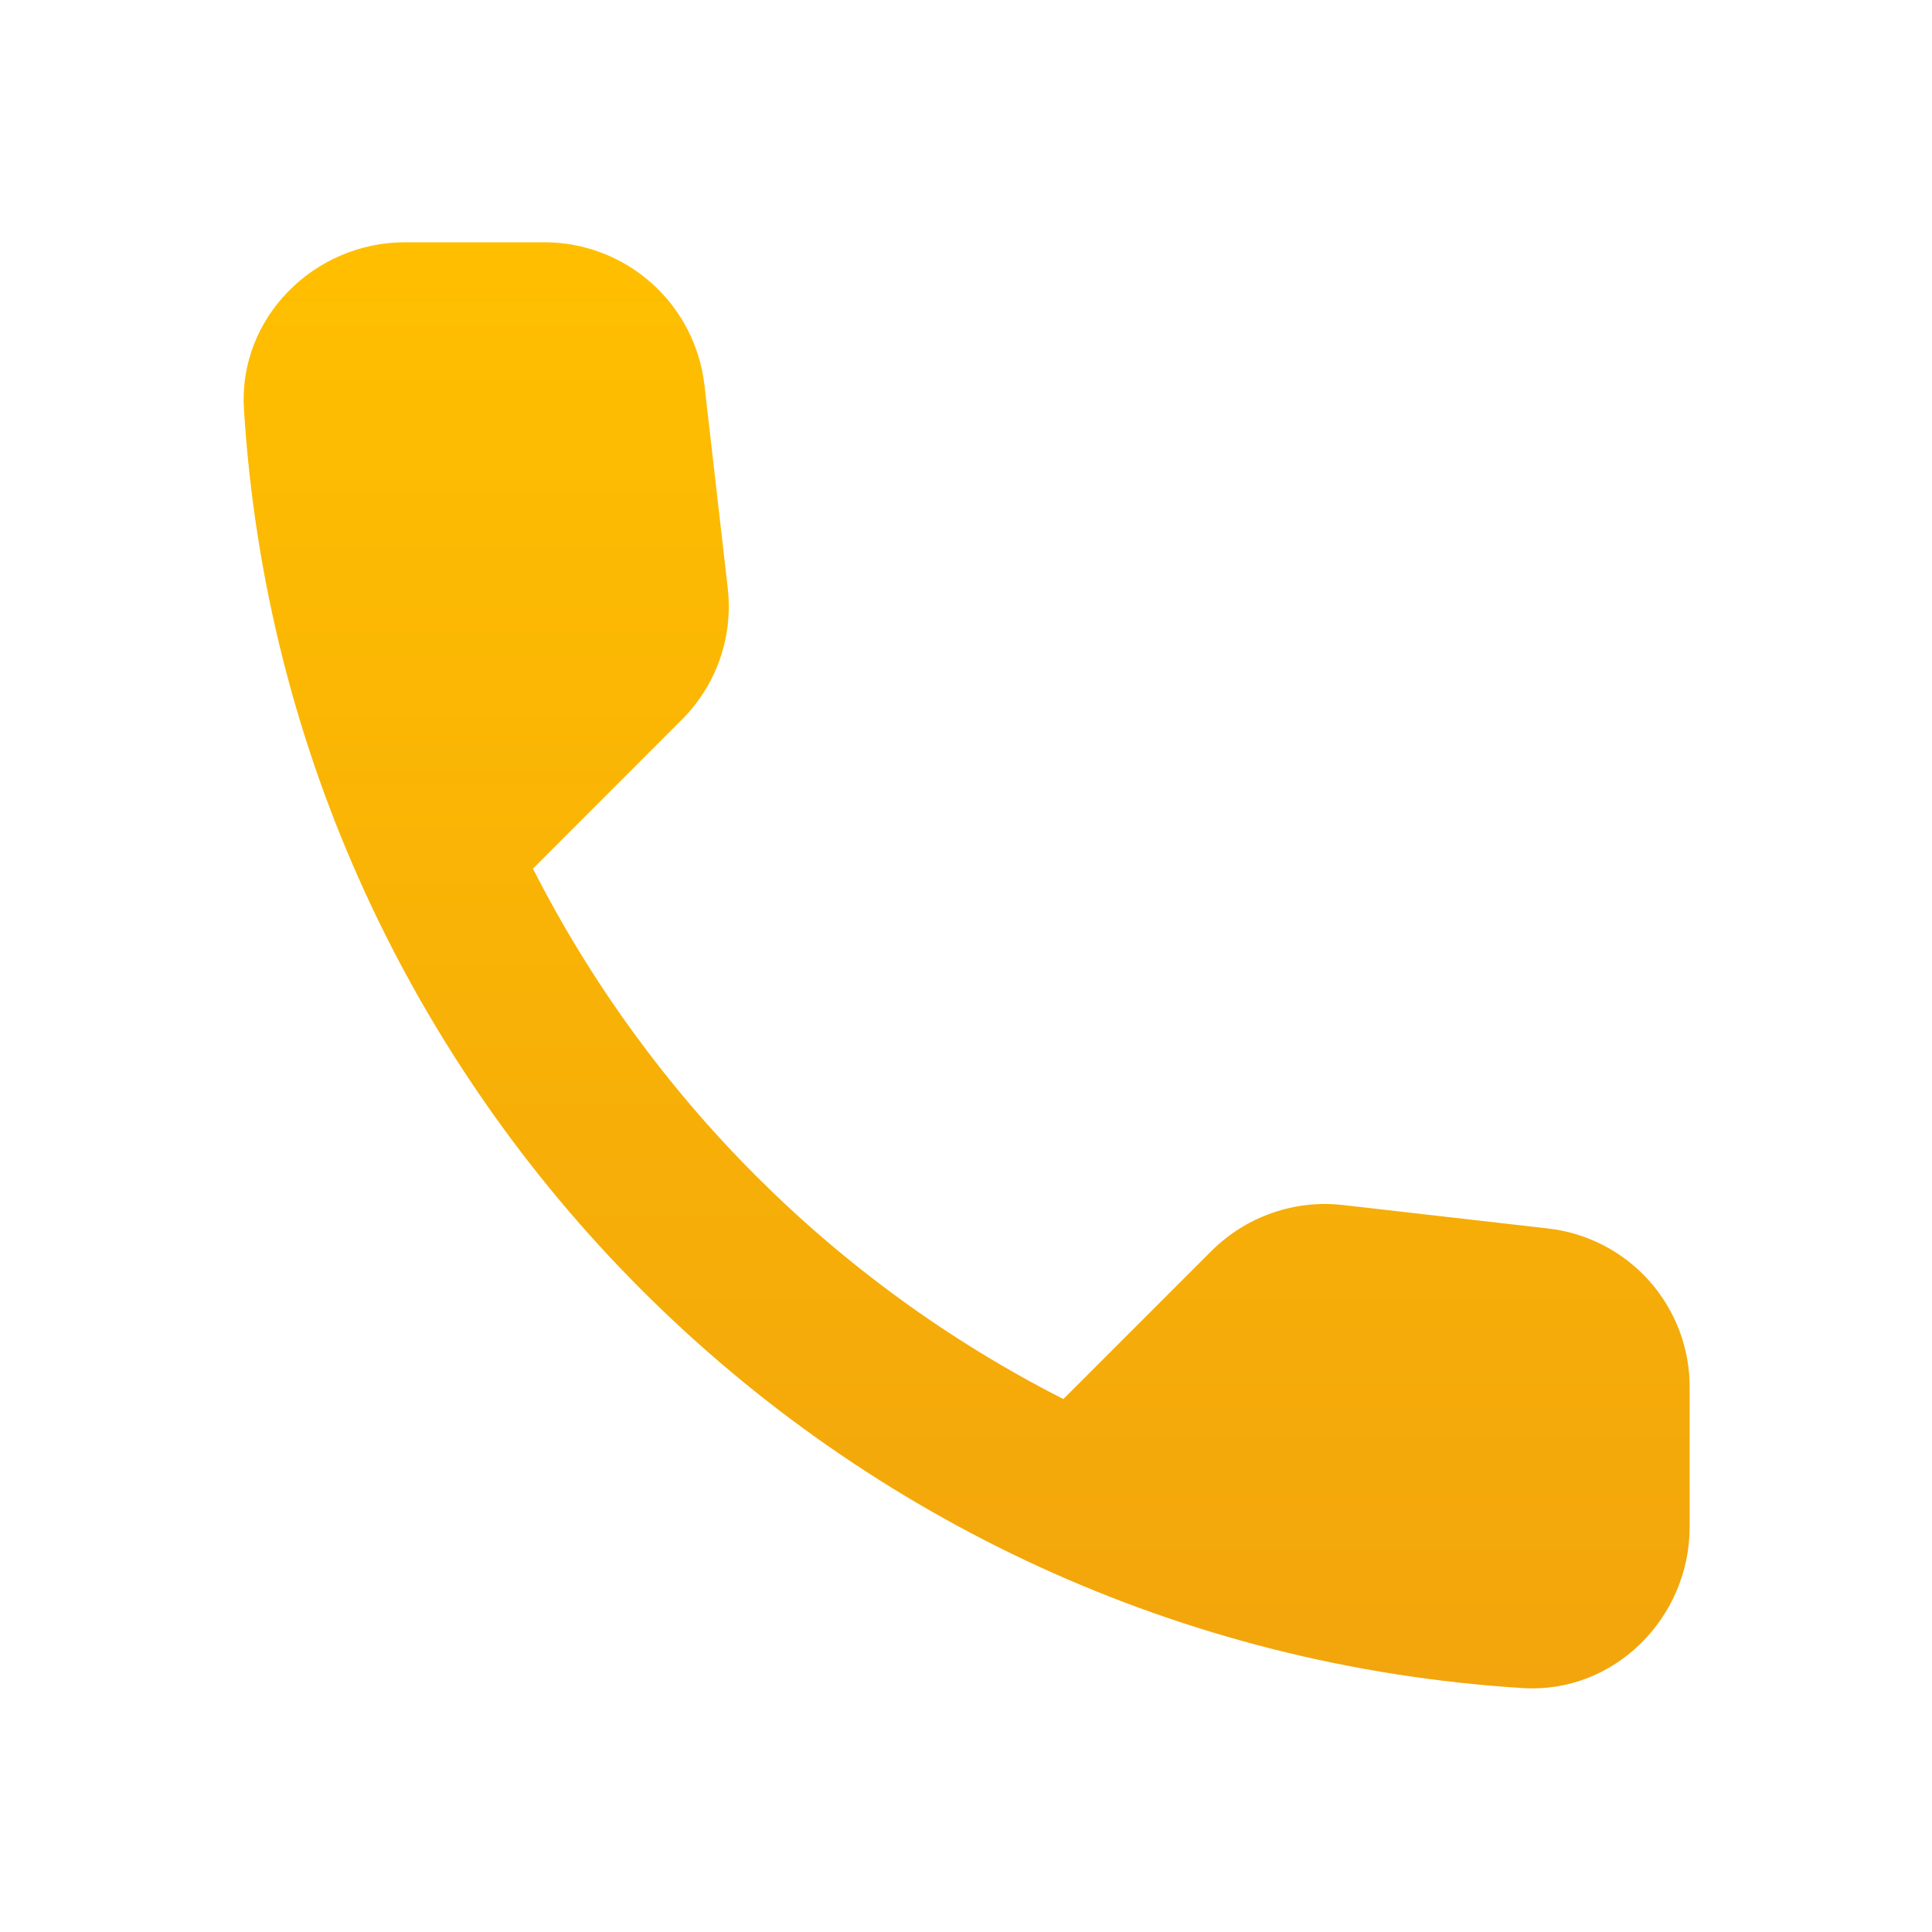
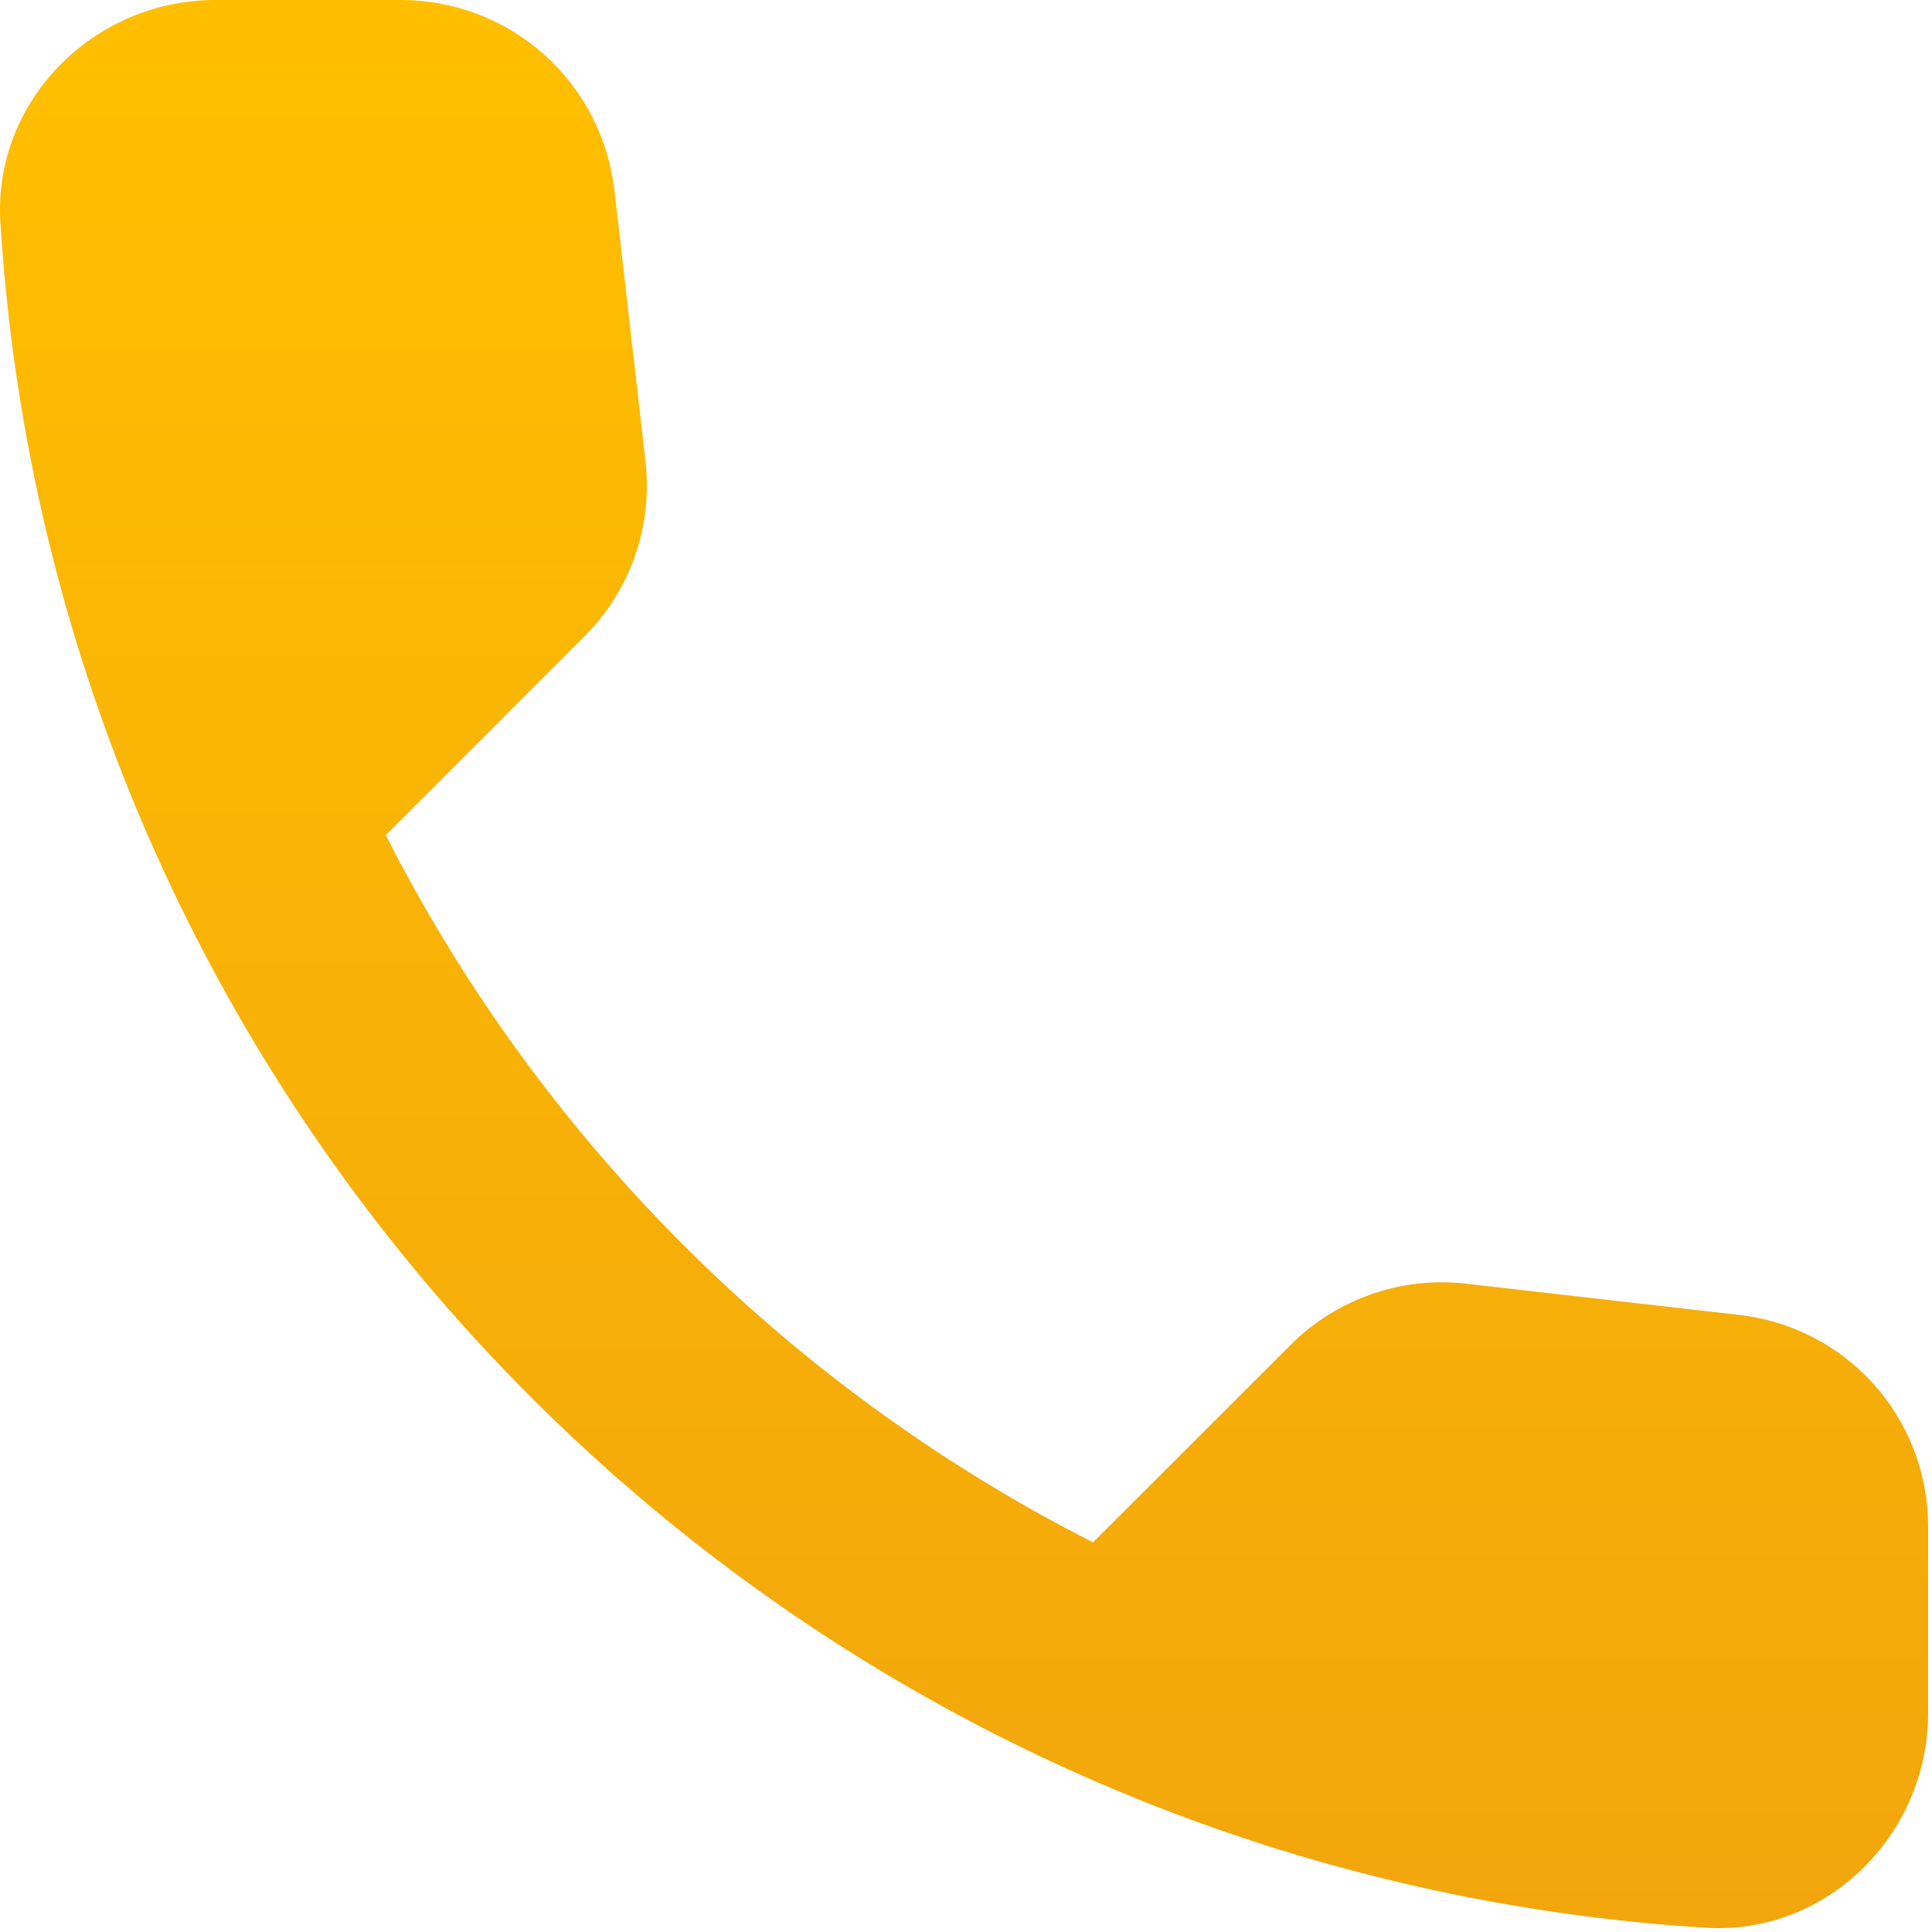
- <svg xmlns="http://www.w3.org/2000/svg" width="20" height="20" viewBox="0 0 20 20" fill="none">
-   <path d="M16.024 12.717L13.908 12.475C13.659 12.446 13.407 12.473 13.17 12.556C12.933 12.638 12.719 12.773 12.541 12.95L11.008 14.483C8.642 13.28 6.72 11.357 5.517 8.992L7.058 7.45C7.417 7.092 7.592 6.592 7.533 6.083L7.292 3.983C7.244 3.576 7.049 3.201 6.743 2.929C6.437 2.657 6.042 2.507 5.633 2.508H4.192C3.25 2.508 2.467 3.292 2.525 4.233C2.967 11.35 8.658 17.033 15.767 17.475C16.707 17.533 17.491 16.75 17.491 15.808V14.367C17.494 13.959 17.345 13.566 17.074 13.261C16.803 12.956 16.43 12.763 16.024 12.717Z" fill="url(#paint0_linear_32:367)" />
+ <svg xmlns="http://www.w3.org/2000/svg" width="15" height="15" viewBox="0 0 15 15" fill="none">
+   <path d="M13.503 10.209L11.386 9.967C11.137 9.938 10.885 9.965 10.649 10.048C10.412 10.13 10.197 10.265 10.02 10.442L8.486 11.975C6.121 10.772 4.198 8.849 2.995 6.484L4.536 4.942C4.895 4.584 5.07 4.084 5.011 3.575L4.77 1.475C4.723 1.068 4.527 0.693 4.222 0.421C3.916 0.149 3.52 -0.001 3.111 1.45664e-06H1.67C0.728 1.45664e-06 -0.055 0.784 0.003 1.725C0.445 8.842 6.136 14.525 13.245 14.967C14.186 15.025 14.97 14.242 14.97 13.3V11.859C14.972 11.451 14.823 11.057 14.553 10.753C14.282 10.448 13.908 10.255 13.503 10.209Z" fill="url(#paint0_linear_45_460)" />
  <defs>
-     <linearGradient id="paint0_linear_32:367" x1="10.007" y1="2.508" x2="10.007" y2="17.478" gradientUnits="userSpaceOnUse">
+     <linearGradient id="paint0_linear_45_460" x1="7.485" y1="0" x2="7.485" y2="14.97" gradientUnits="userSpaceOnUse">
      <stop stop-color="#FFBF00" />
-       <stop offset="1" stop-color="#F2A50C" />
+       <stop offset="1" stop-color="#F2A60C" />
    </linearGradient>
  </defs>
</svg>
